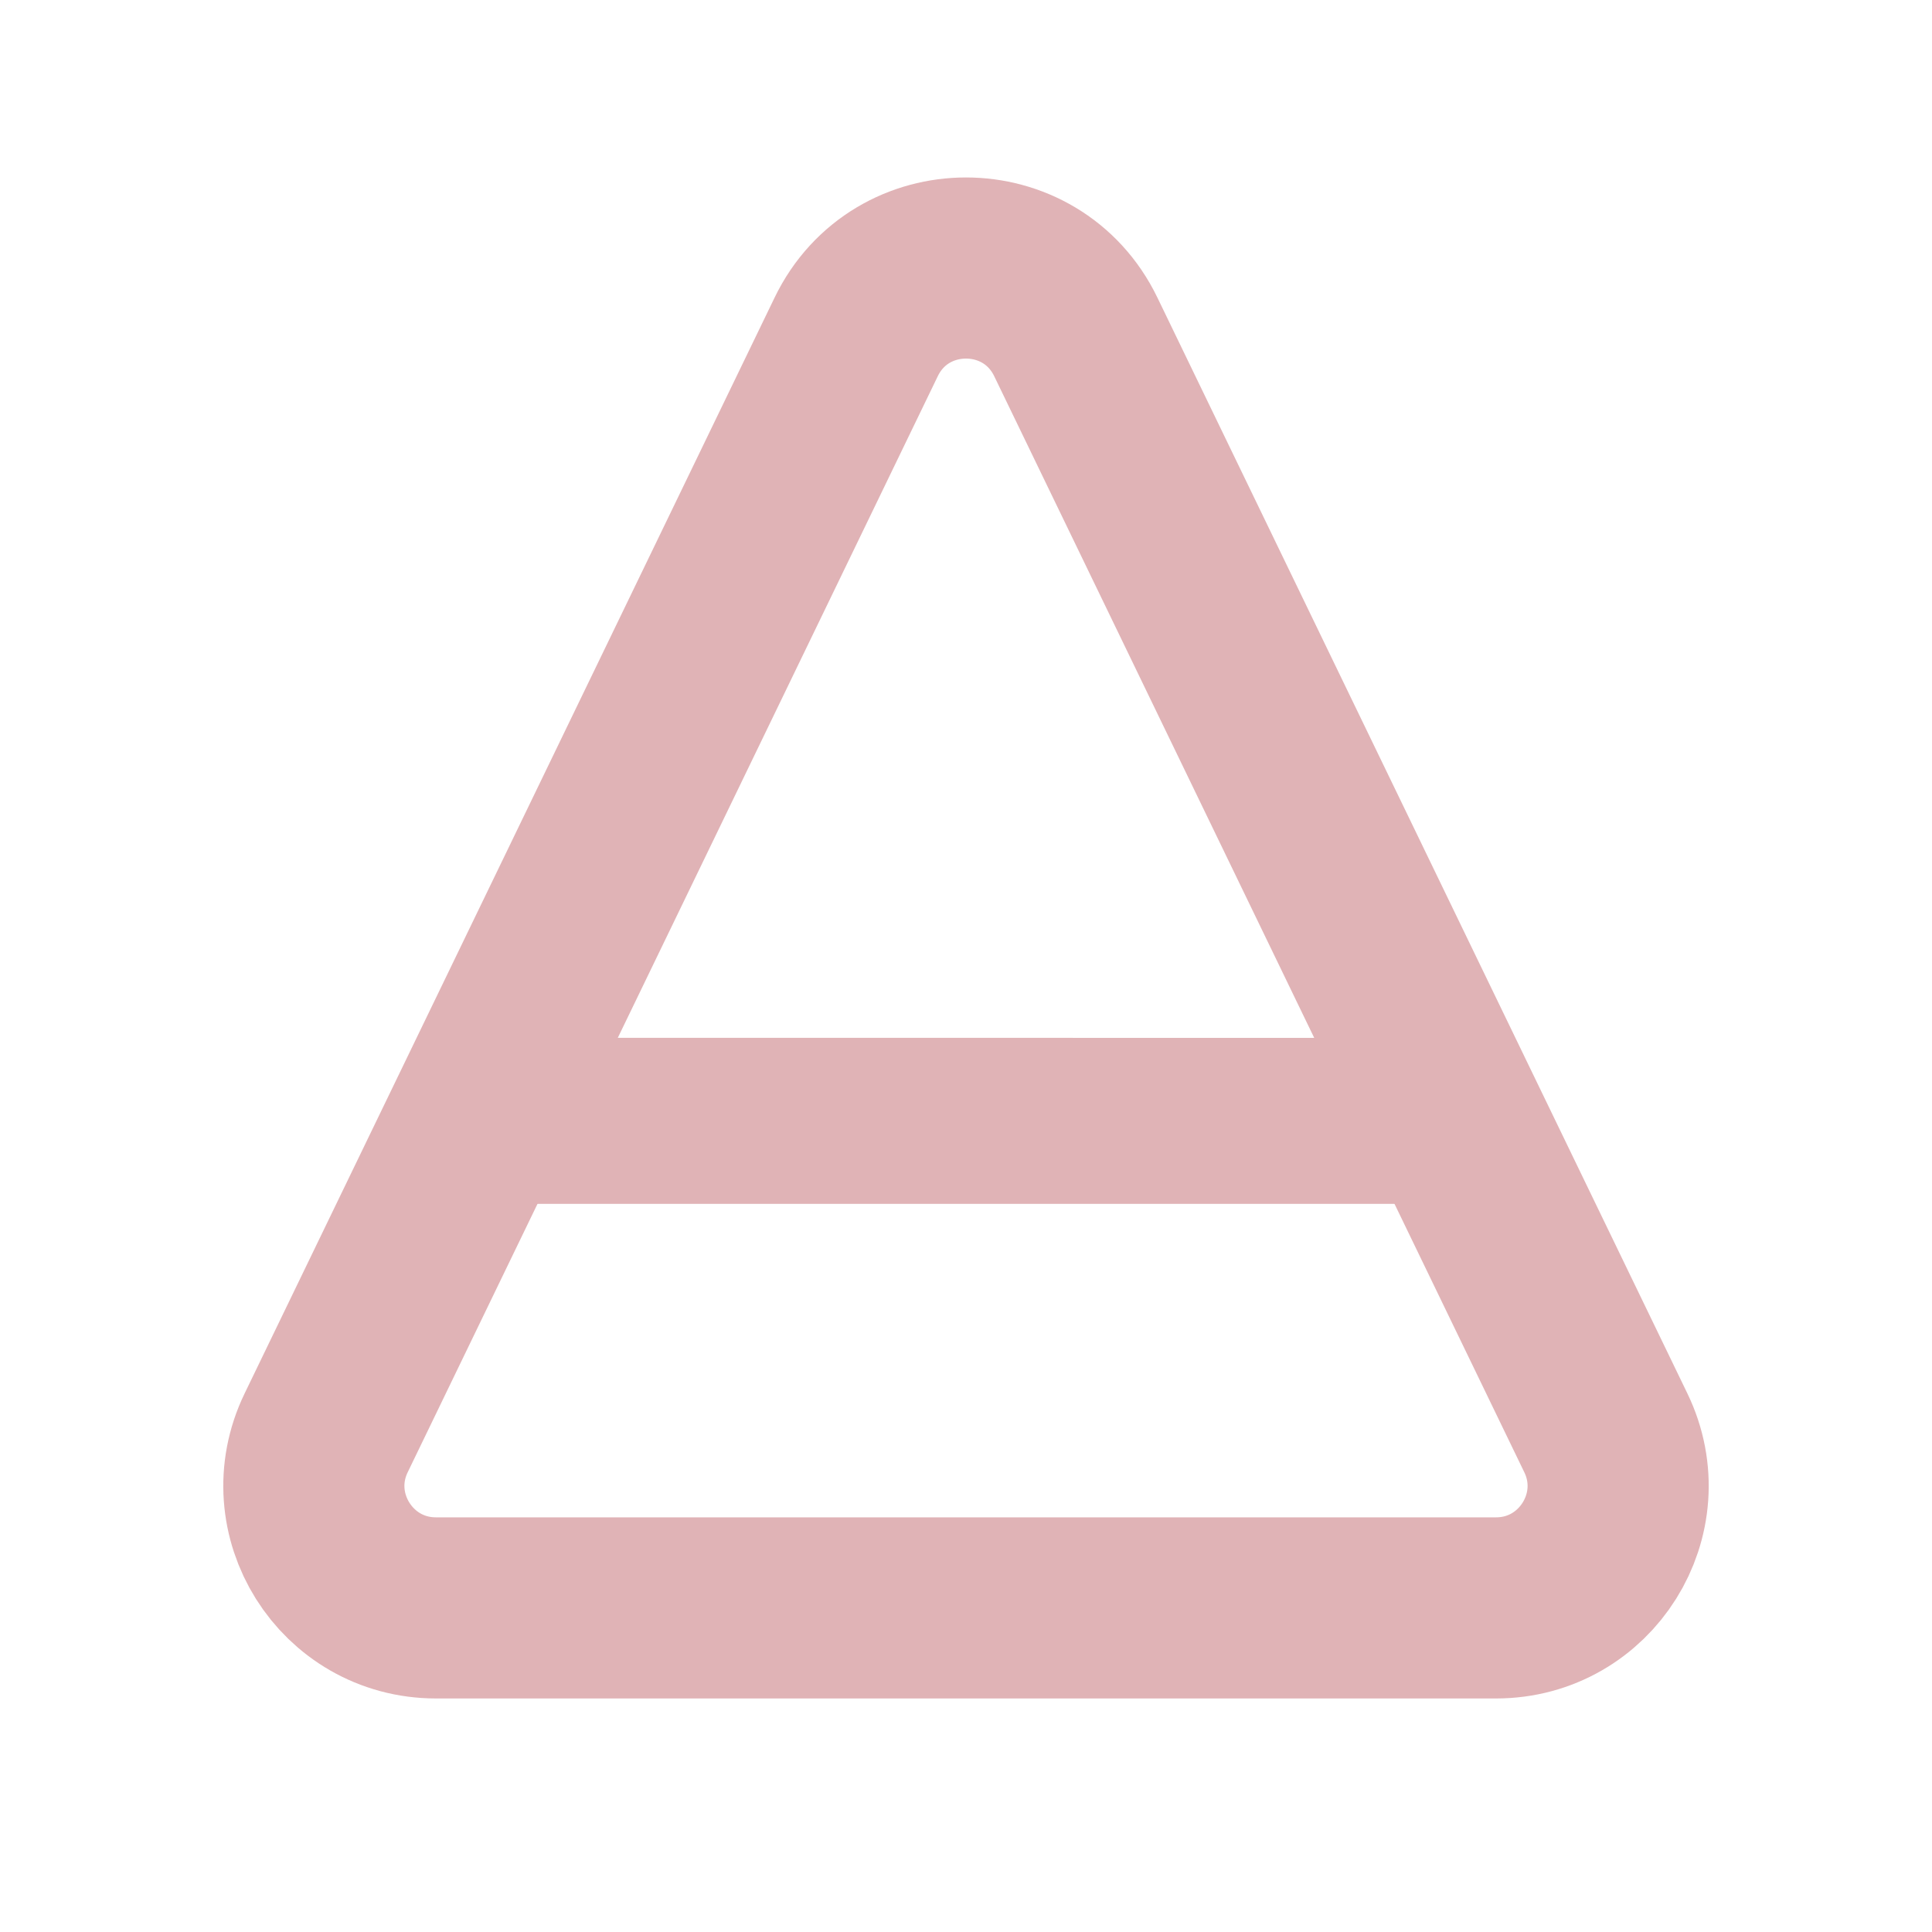
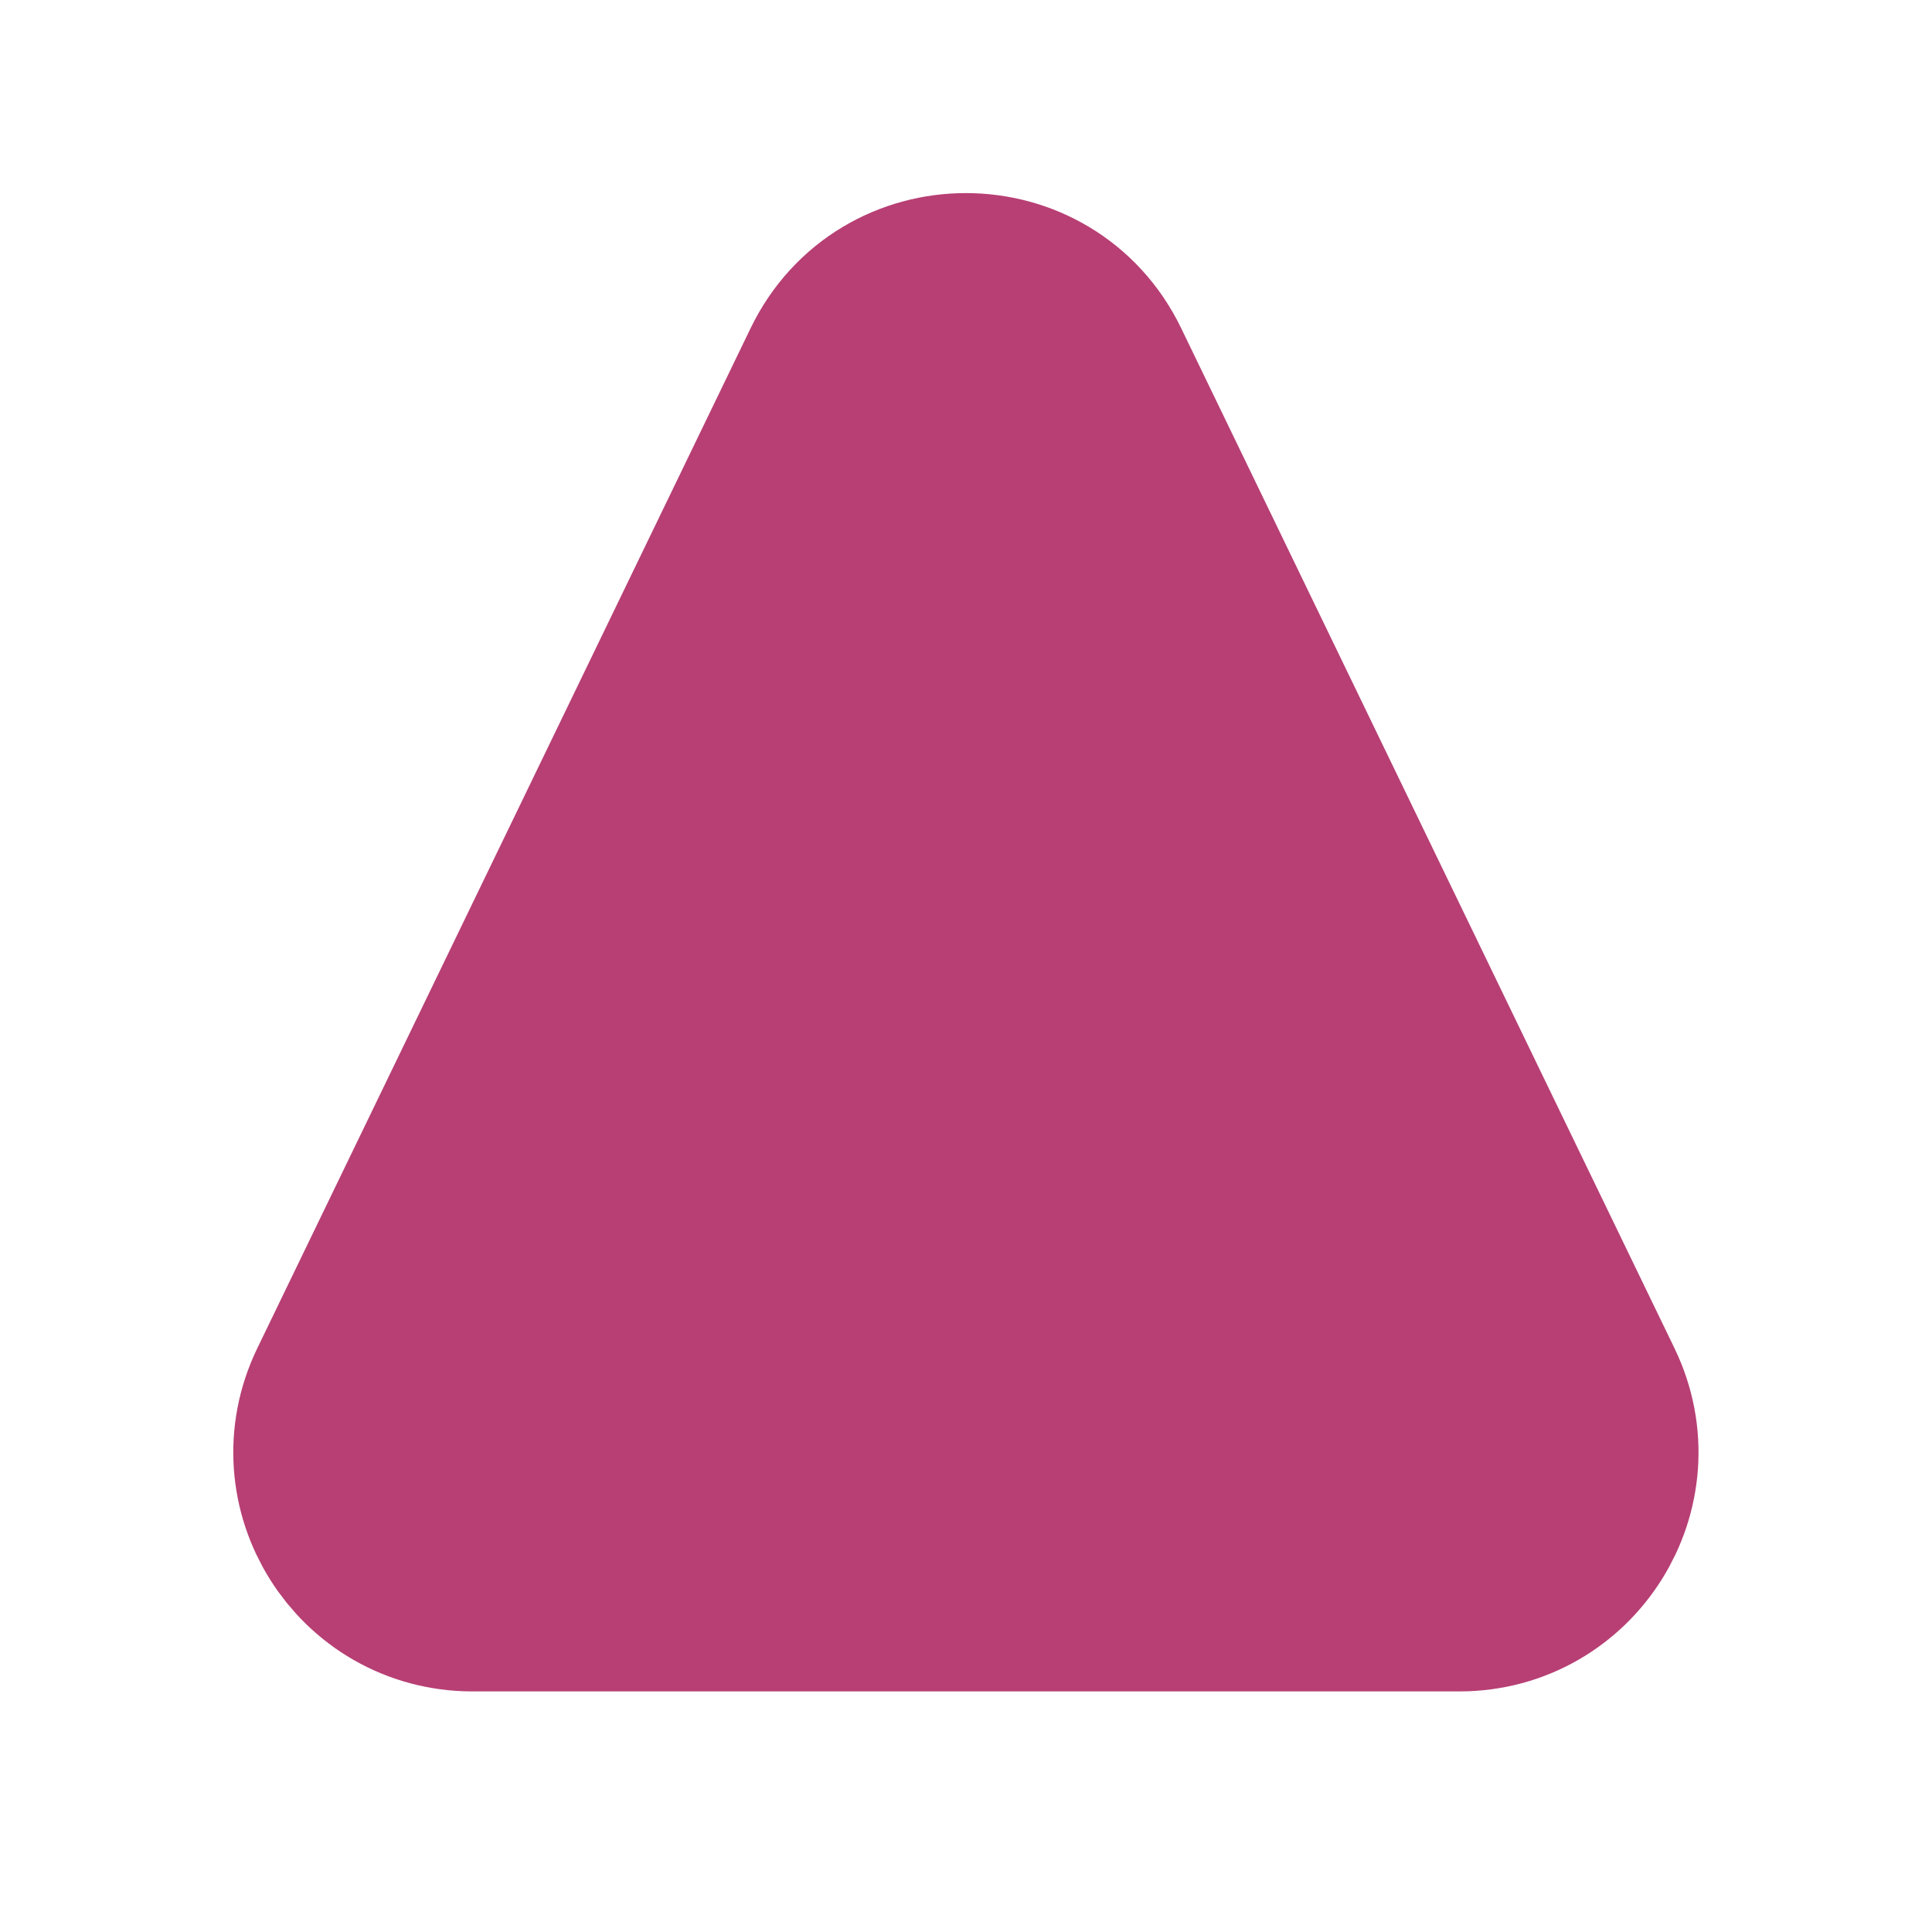
<svg xmlns="http://www.w3.org/2000/svg" version="1.1" x="0px" y="0px" viewBox="0 0 1024 1024" style="enable-background:new 0 0 1024 1024;" xml:space="preserve">
  <g>
</g>
  <g id="_x31___x2013__Layer">
-     <path style="fill:none;stroke:#E0B3B6;stroke-width:96;stroke-miterlimit:10;" d="M453.801,178.56L172.878,759.428   c-20.762,42.929,10.513,92.794,58.199,92.794h561.847   c47.686,0,78.961-49.865,58.199-92.794L570.199,178.56   C546.661,129.892,477.339,129.892,453.801,178.56z" />
-     <line style="fill:none;stroke:#E0B3B6;stroke-width:88;stroke-miterlimit:10;" x1="269.441" y1="594.075" x2="754.55" y2="594.082" />
+     <path style="fill:#B73F74;stroke:#B73F74;stroke-width:120;stroke-miterlimit:10;" d="M451.892,200.008   L190.381,740.735c-21.423,44.297,10.848,95.751,60.053,95.751h523.021   c49.206,0,81.477-51.454,60.053-95.751l-261.51-540.727   C547.711,149.789,476.179,149.789,451.892,200.008z" />
  </g>
</svg>
